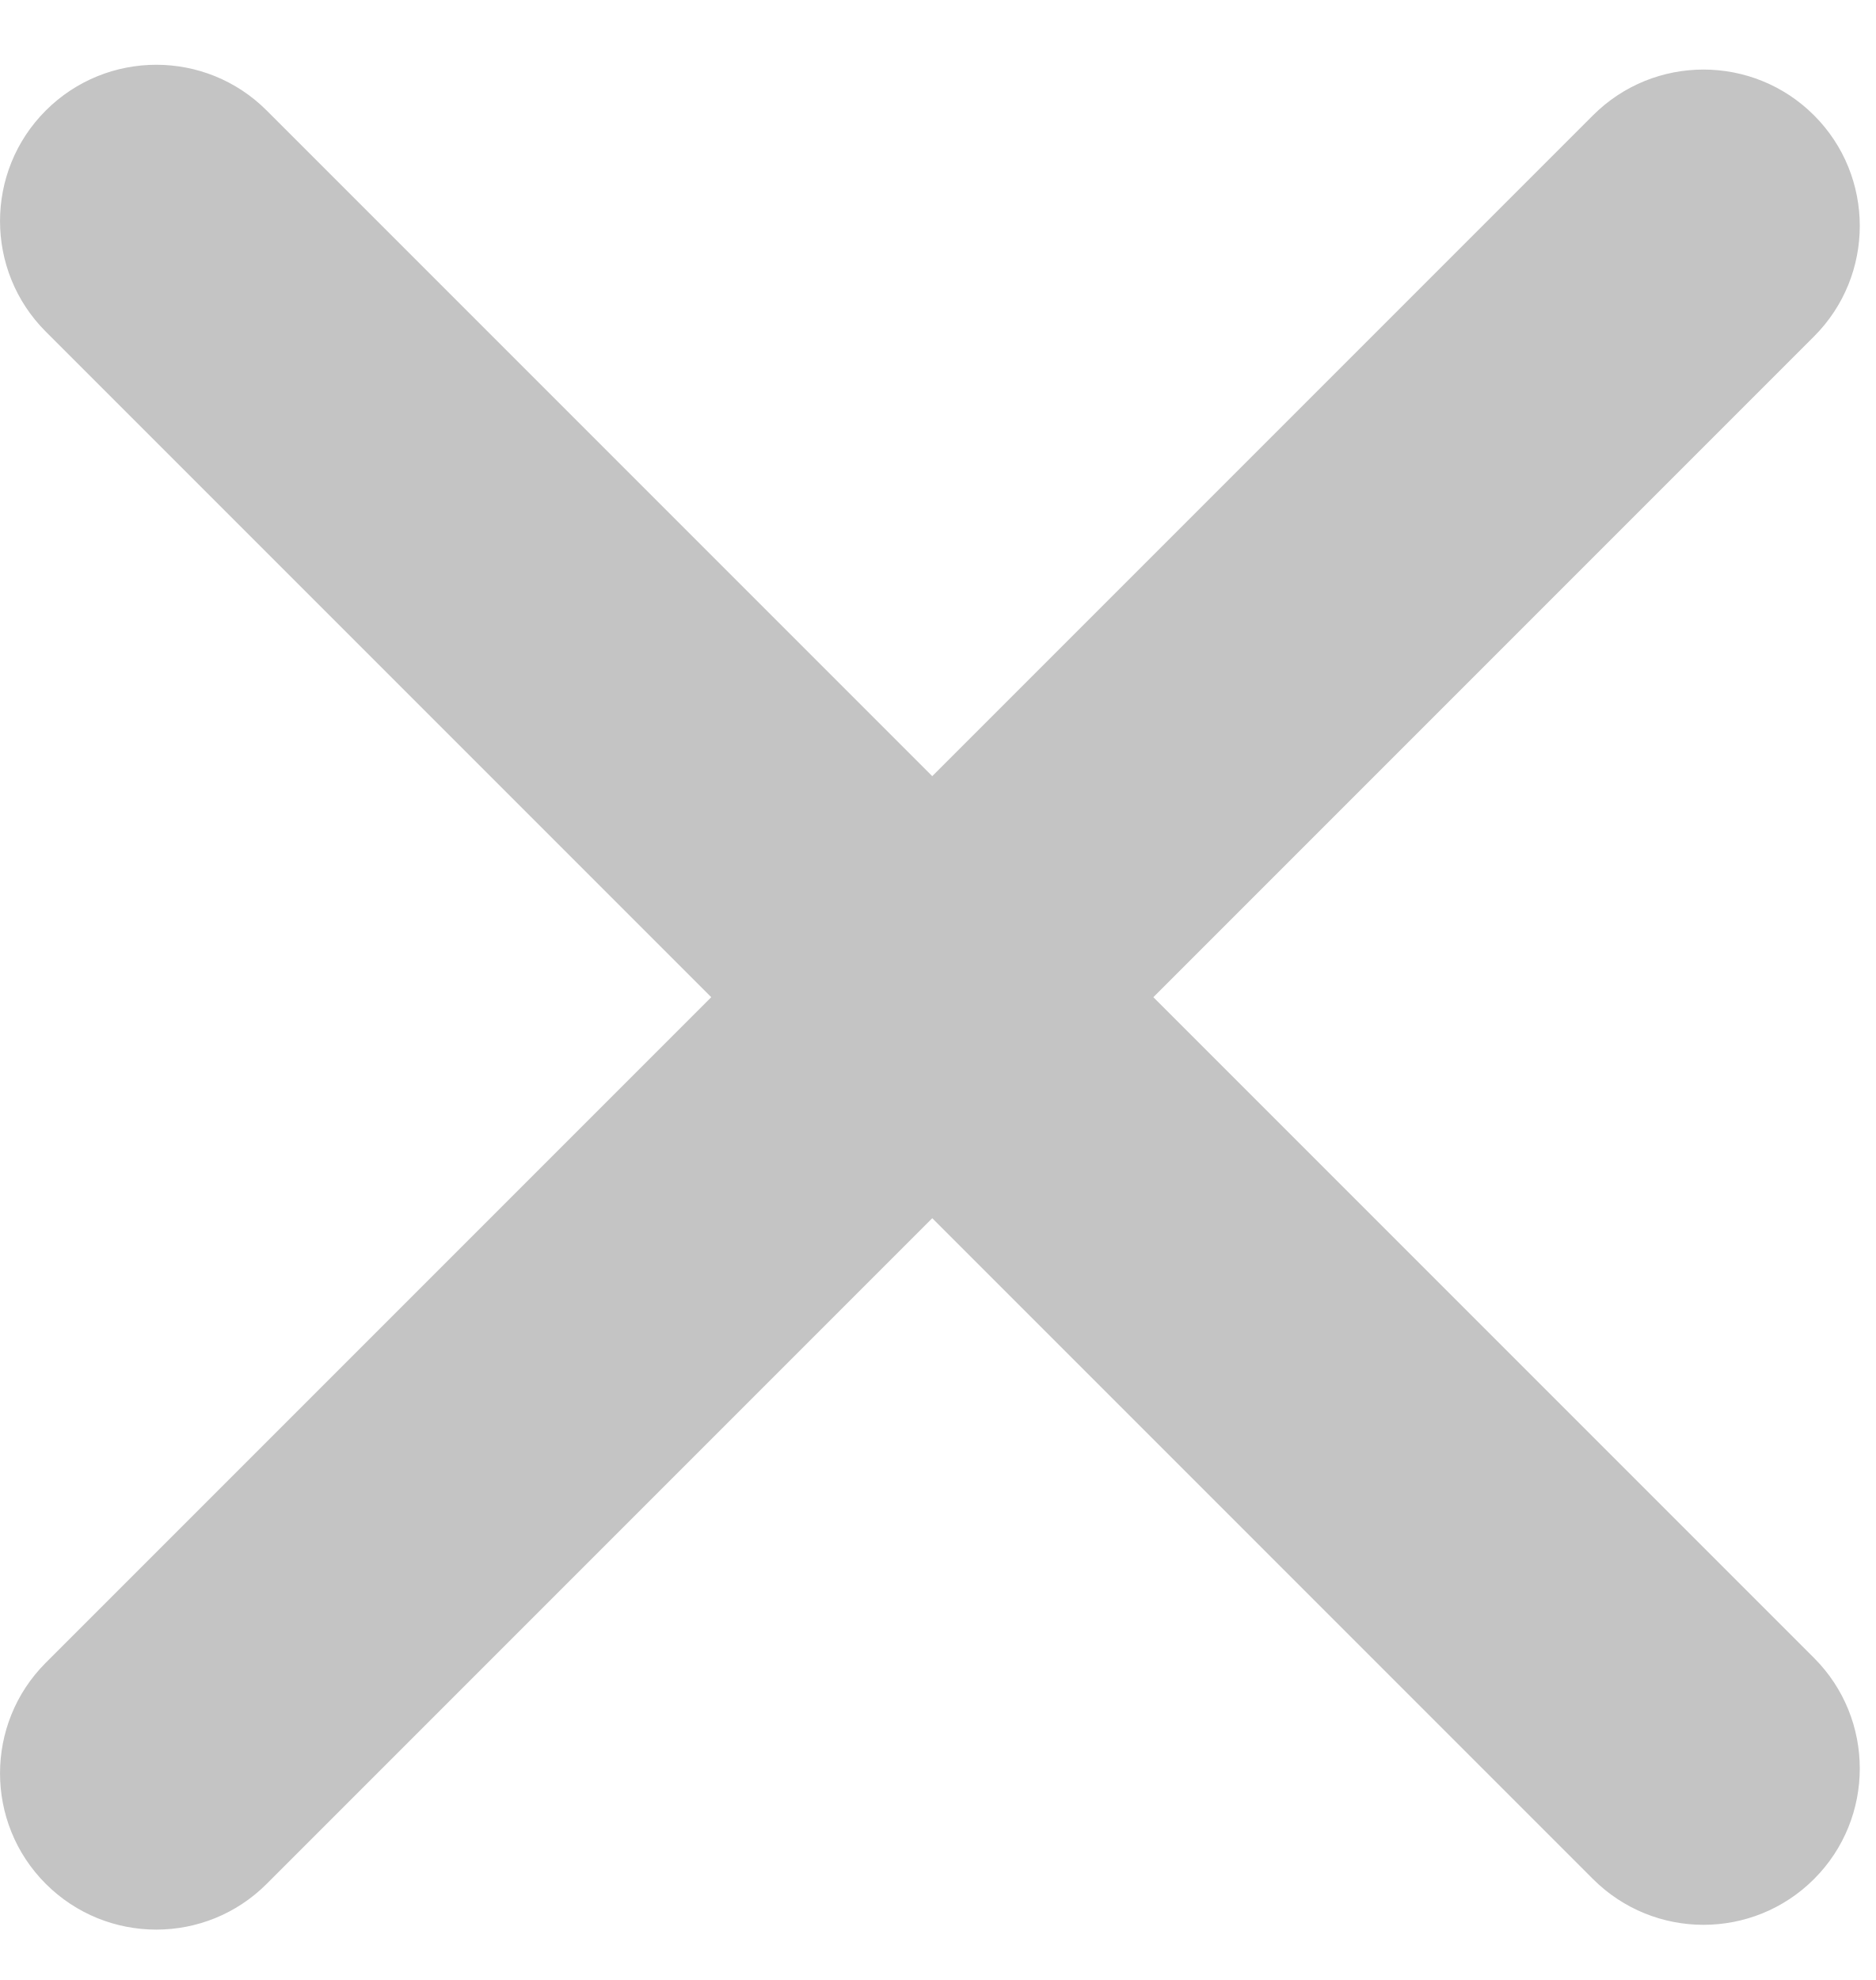
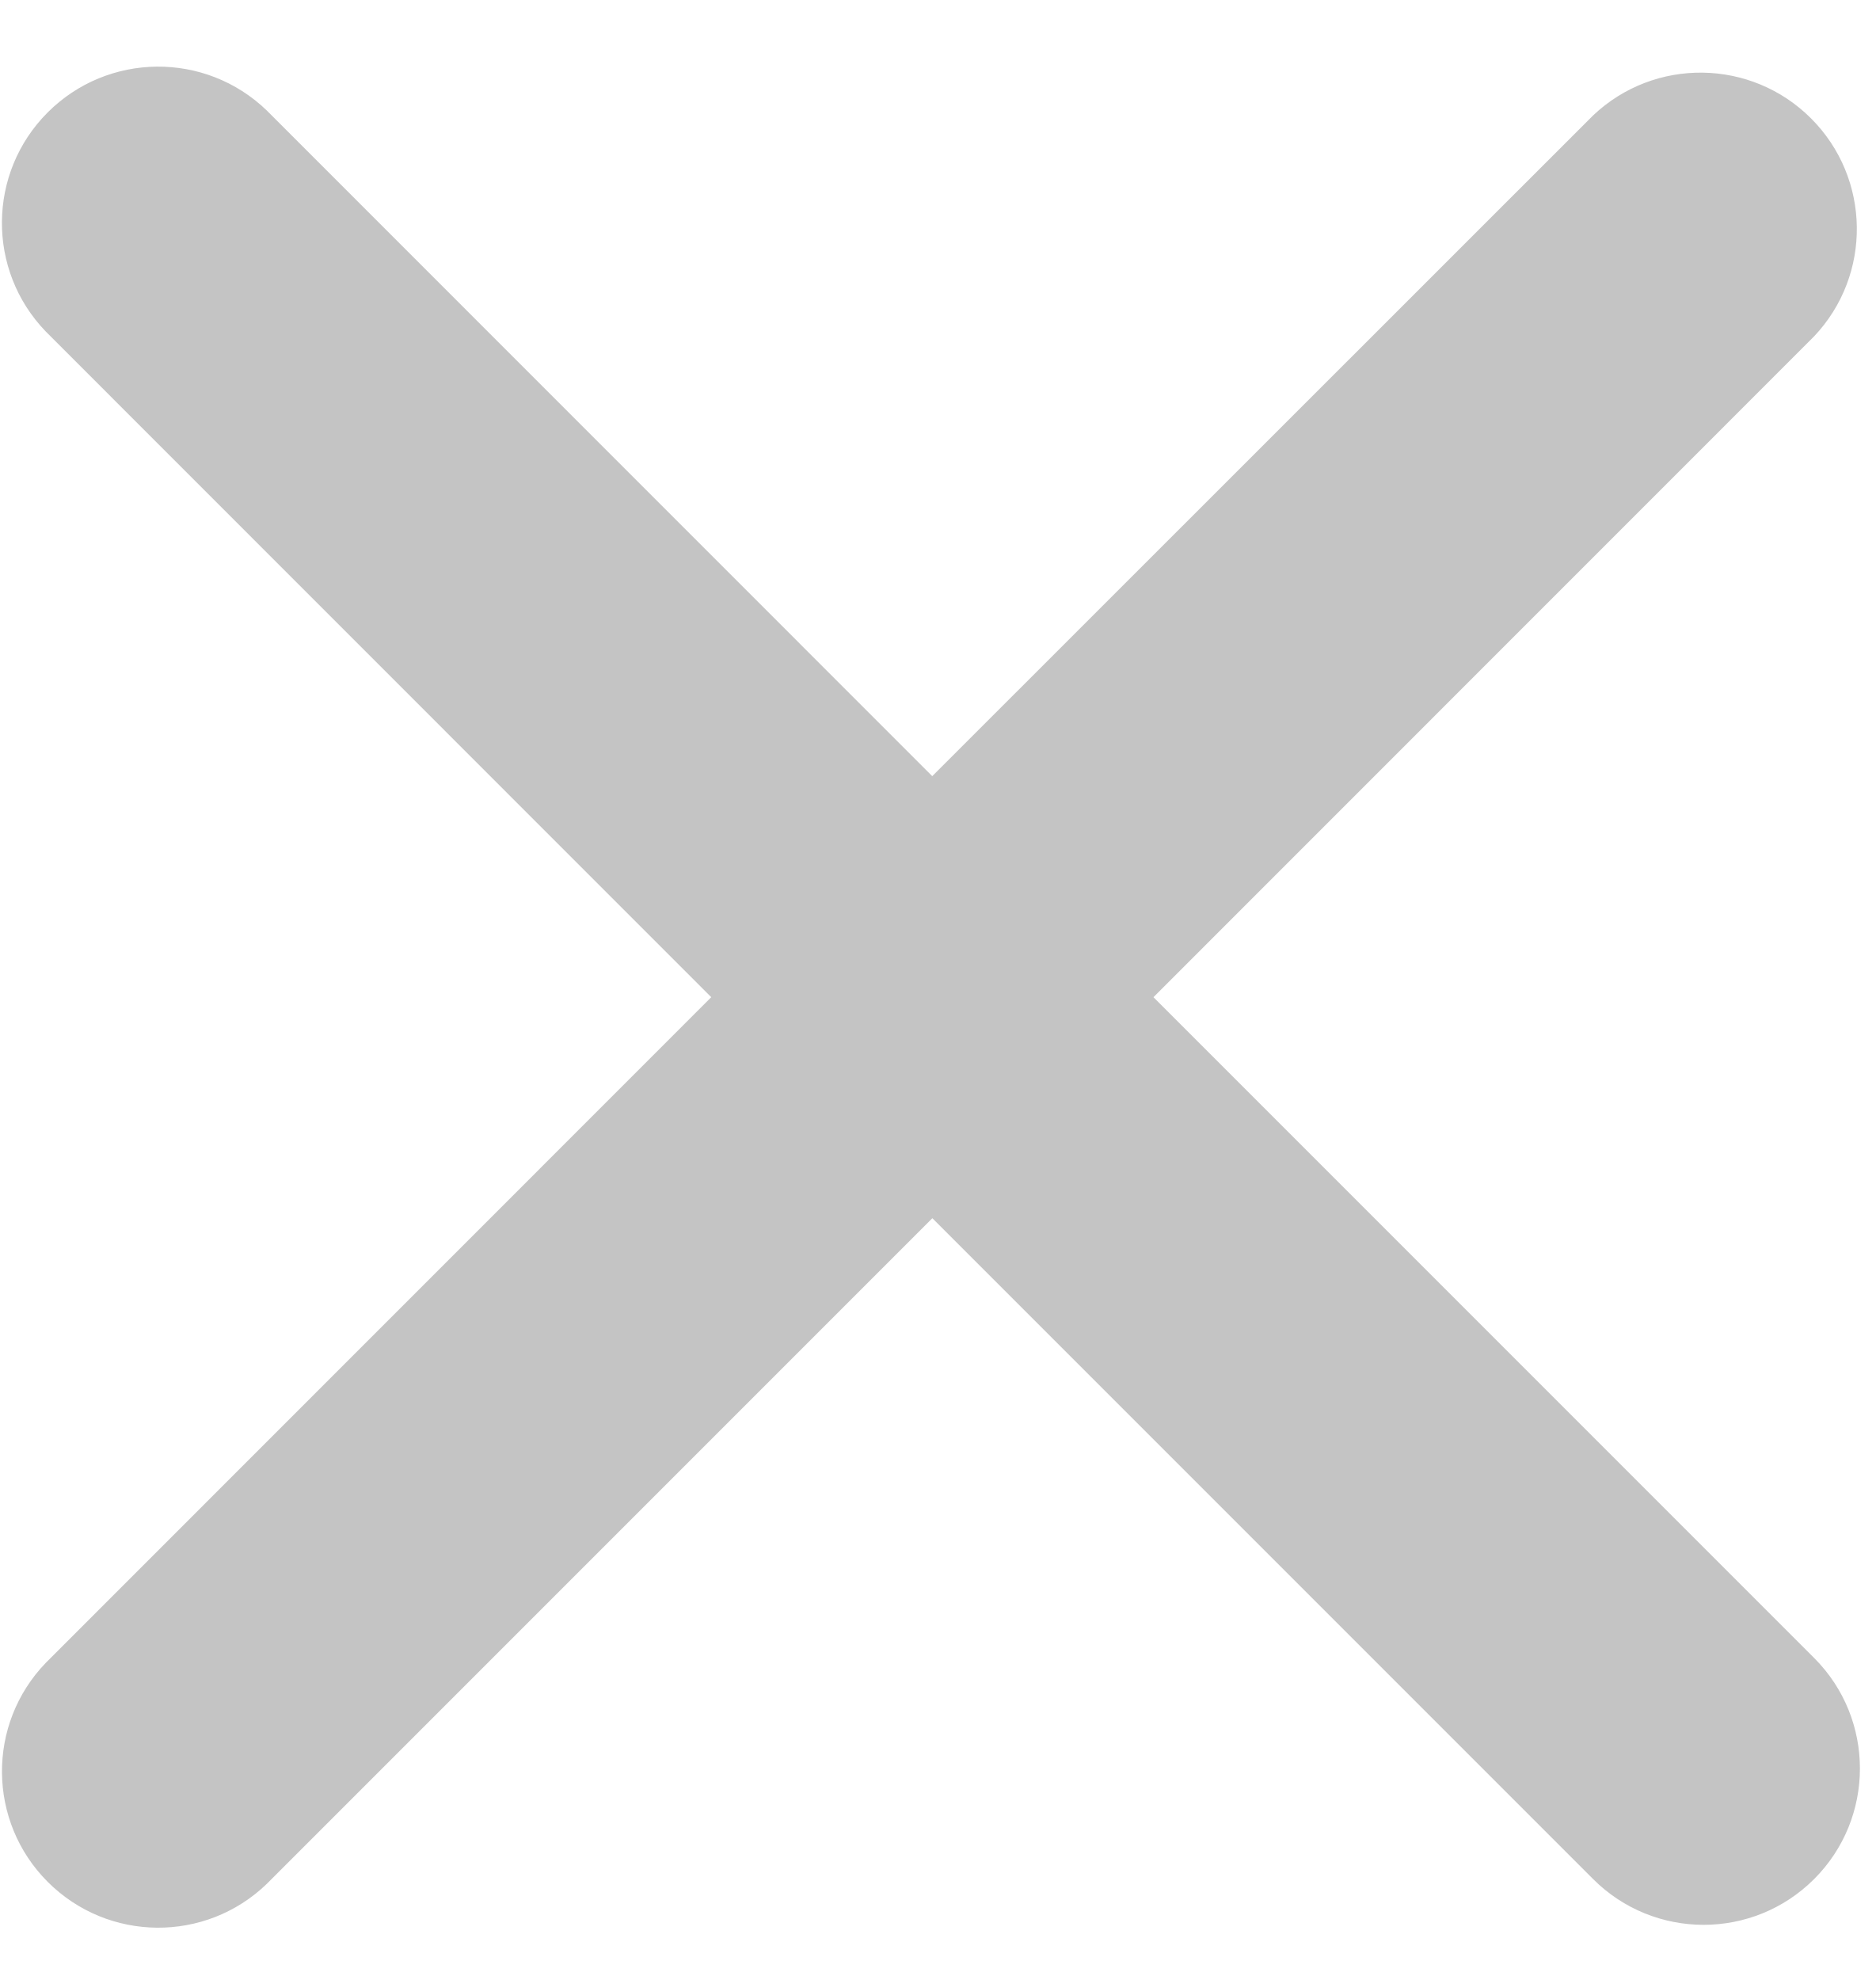
- <svg xmlns="http://www.w3.org/2000/svg" width="18" height="19" viewBox="0 0 18 19" fill="none">
-   <path fill-rule="evenodd" clip-rule="evenodd" d="M8.947 7.448L2.56 1.061C1.975 0.475 1.025 0.475 0.439 1.061C-0.146 1.646 -0.146 2.597 0.439 3.182L6.826 9.569L0.439 15.956C-0.146 16.541 -0.146 17.492 0.439 18.077C1.025 18.663 1.975 18.663 2.56 18.077L8.947 11.69L15.288 18.031C15.874 18.617 16.824 18.617 17.41 18.031C17.995 17.446 17.995 16.495 17.41 15.91L11.069 9.569L17.41 3.228C17.995 2.643 17.995 1.692 17.41 1.107C16.824 0.521 15.874 0.521 15.288 1.107L8.947 7.448Z" fill="#C4C4C4" />
+ <svg xmlns="http://www.w3.org/2000/svg" width="18" height="19" fill="none">
+   <path fill-rule="evenodd" clip-rule="evenodd" d="M8.947 7.448L2.56 1.06A1.5 1.5 0 00.44 3.182l6.386 6.387L.44 15.956a1.5 1.5 0 002.121 2.121l6.387-6.387 6.341 6.341a1.5 1.5 0 002.122-2.121L11.07 9.569l6.34-6.341a1.5 1.5 0 00-2.12-2.121l-6.342 6.34z" fill="#C4C4C4" />
</svg>
